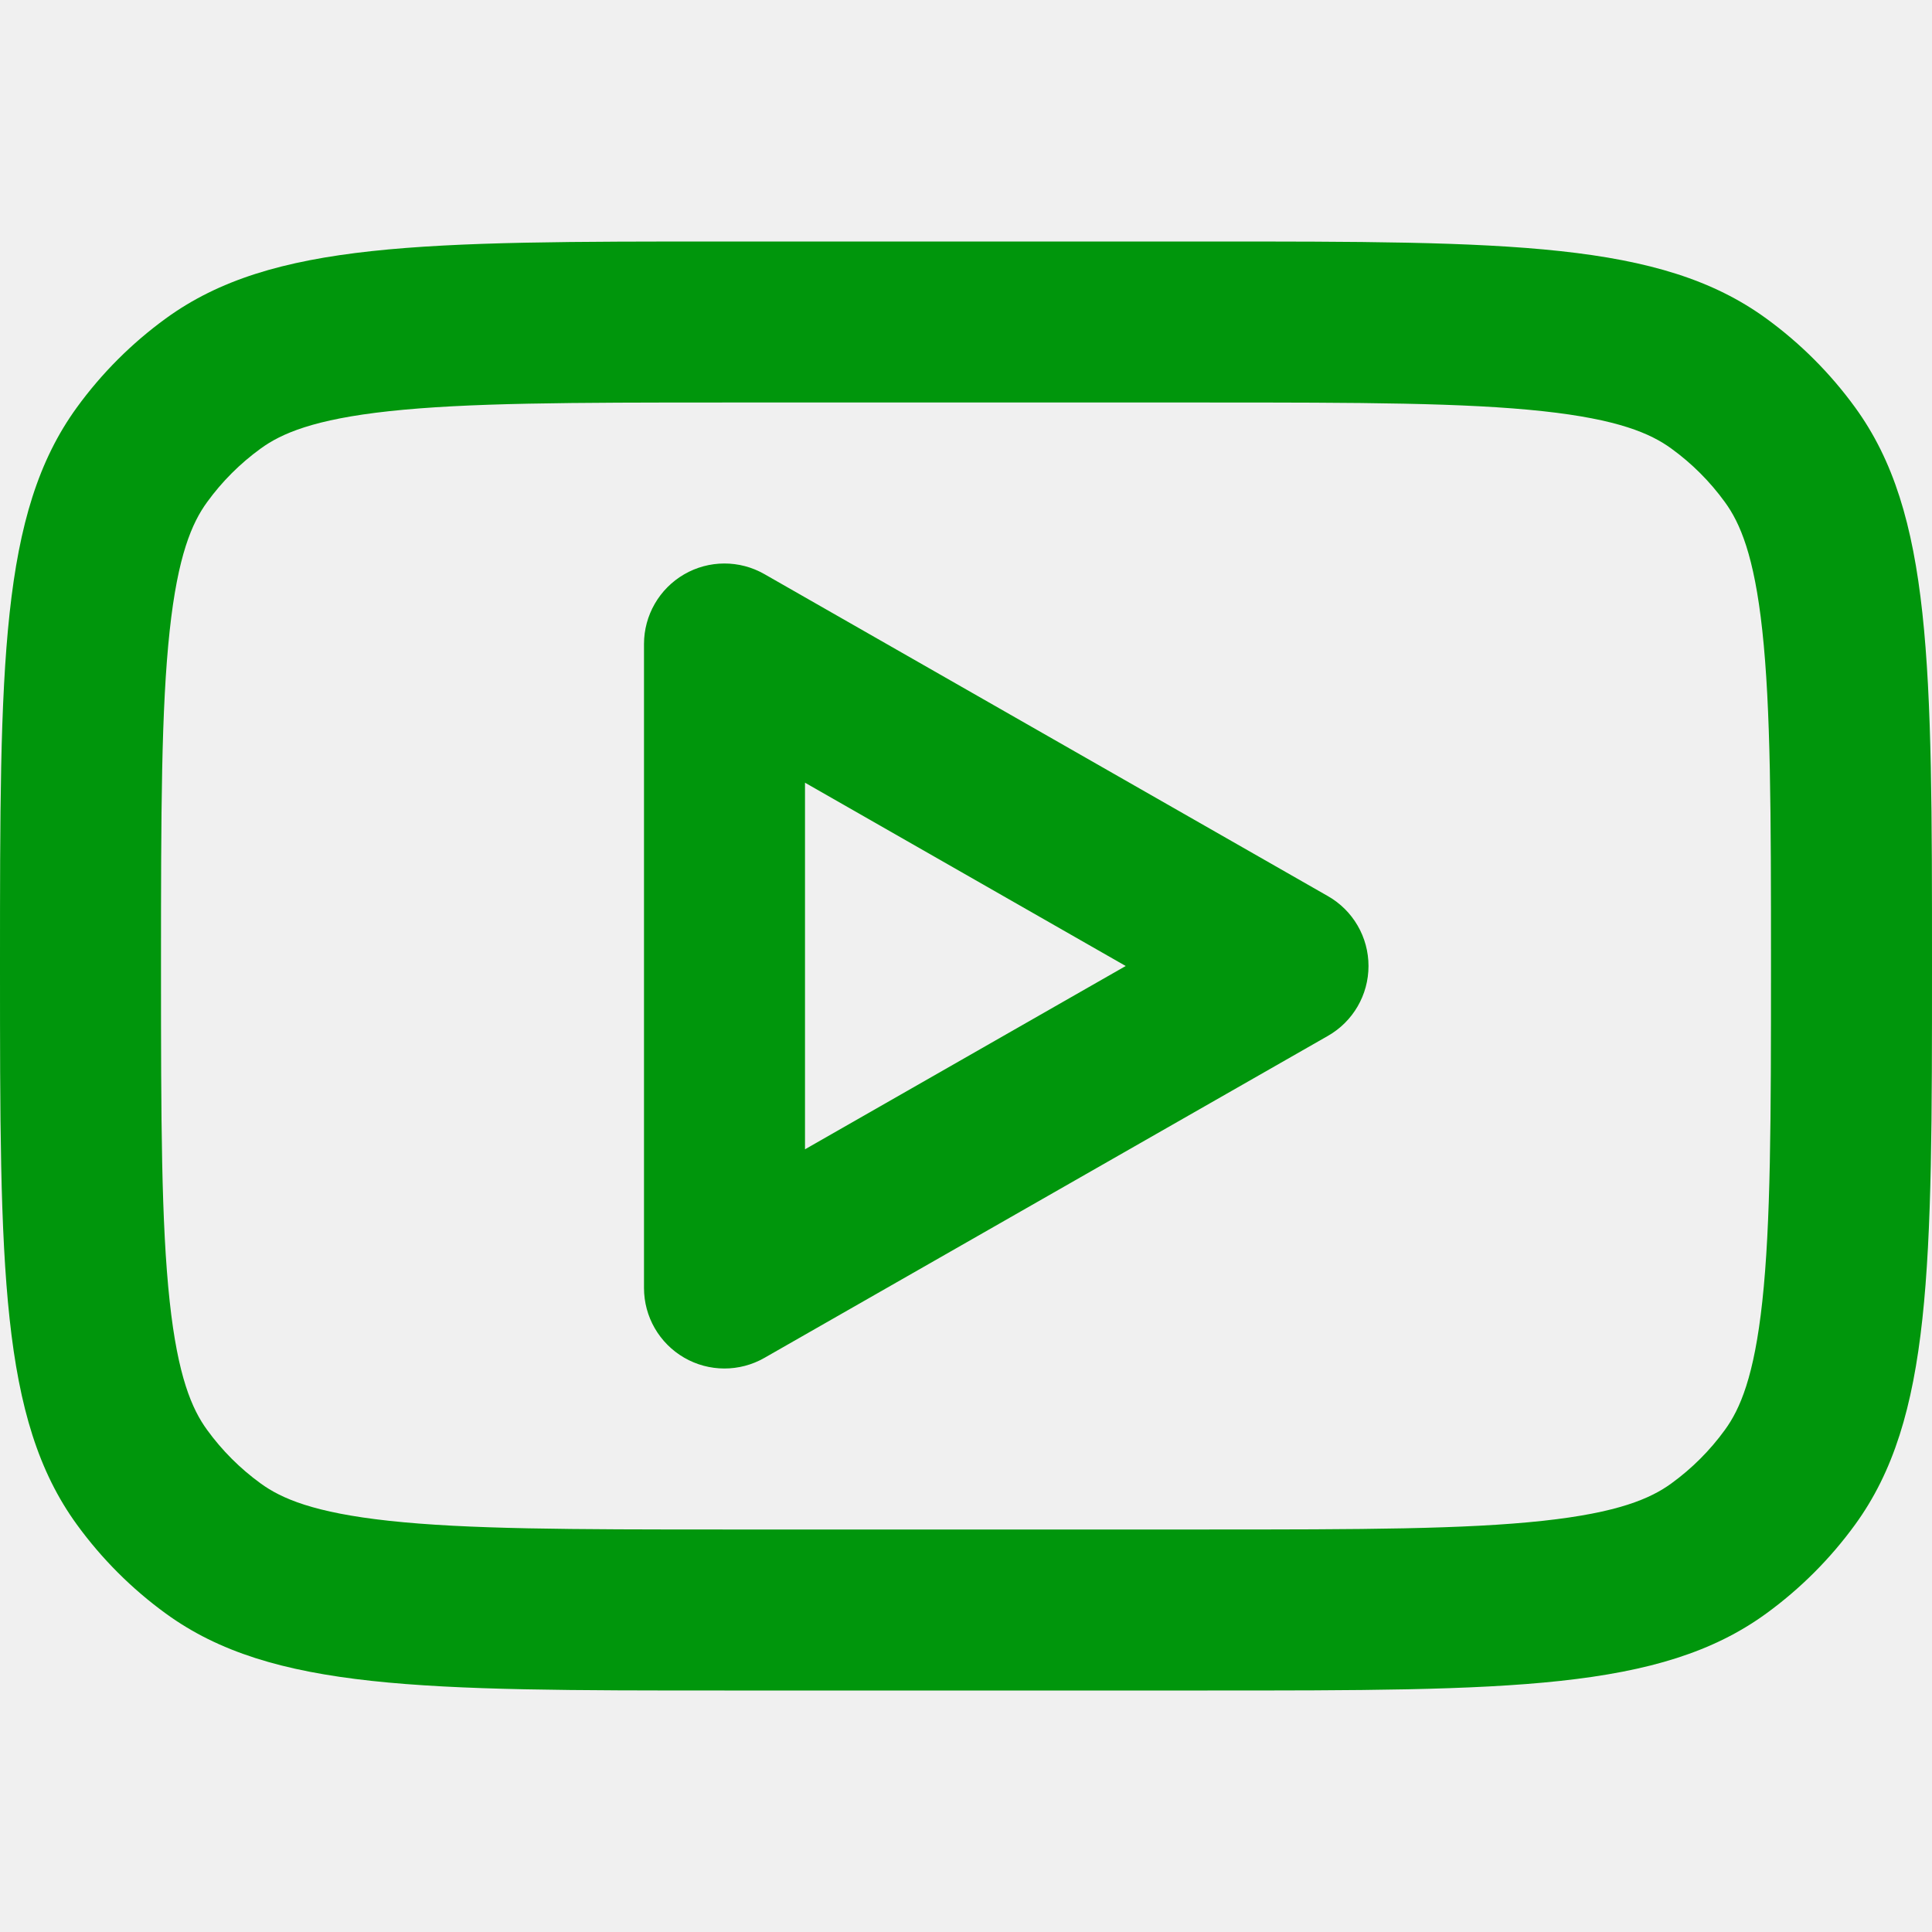
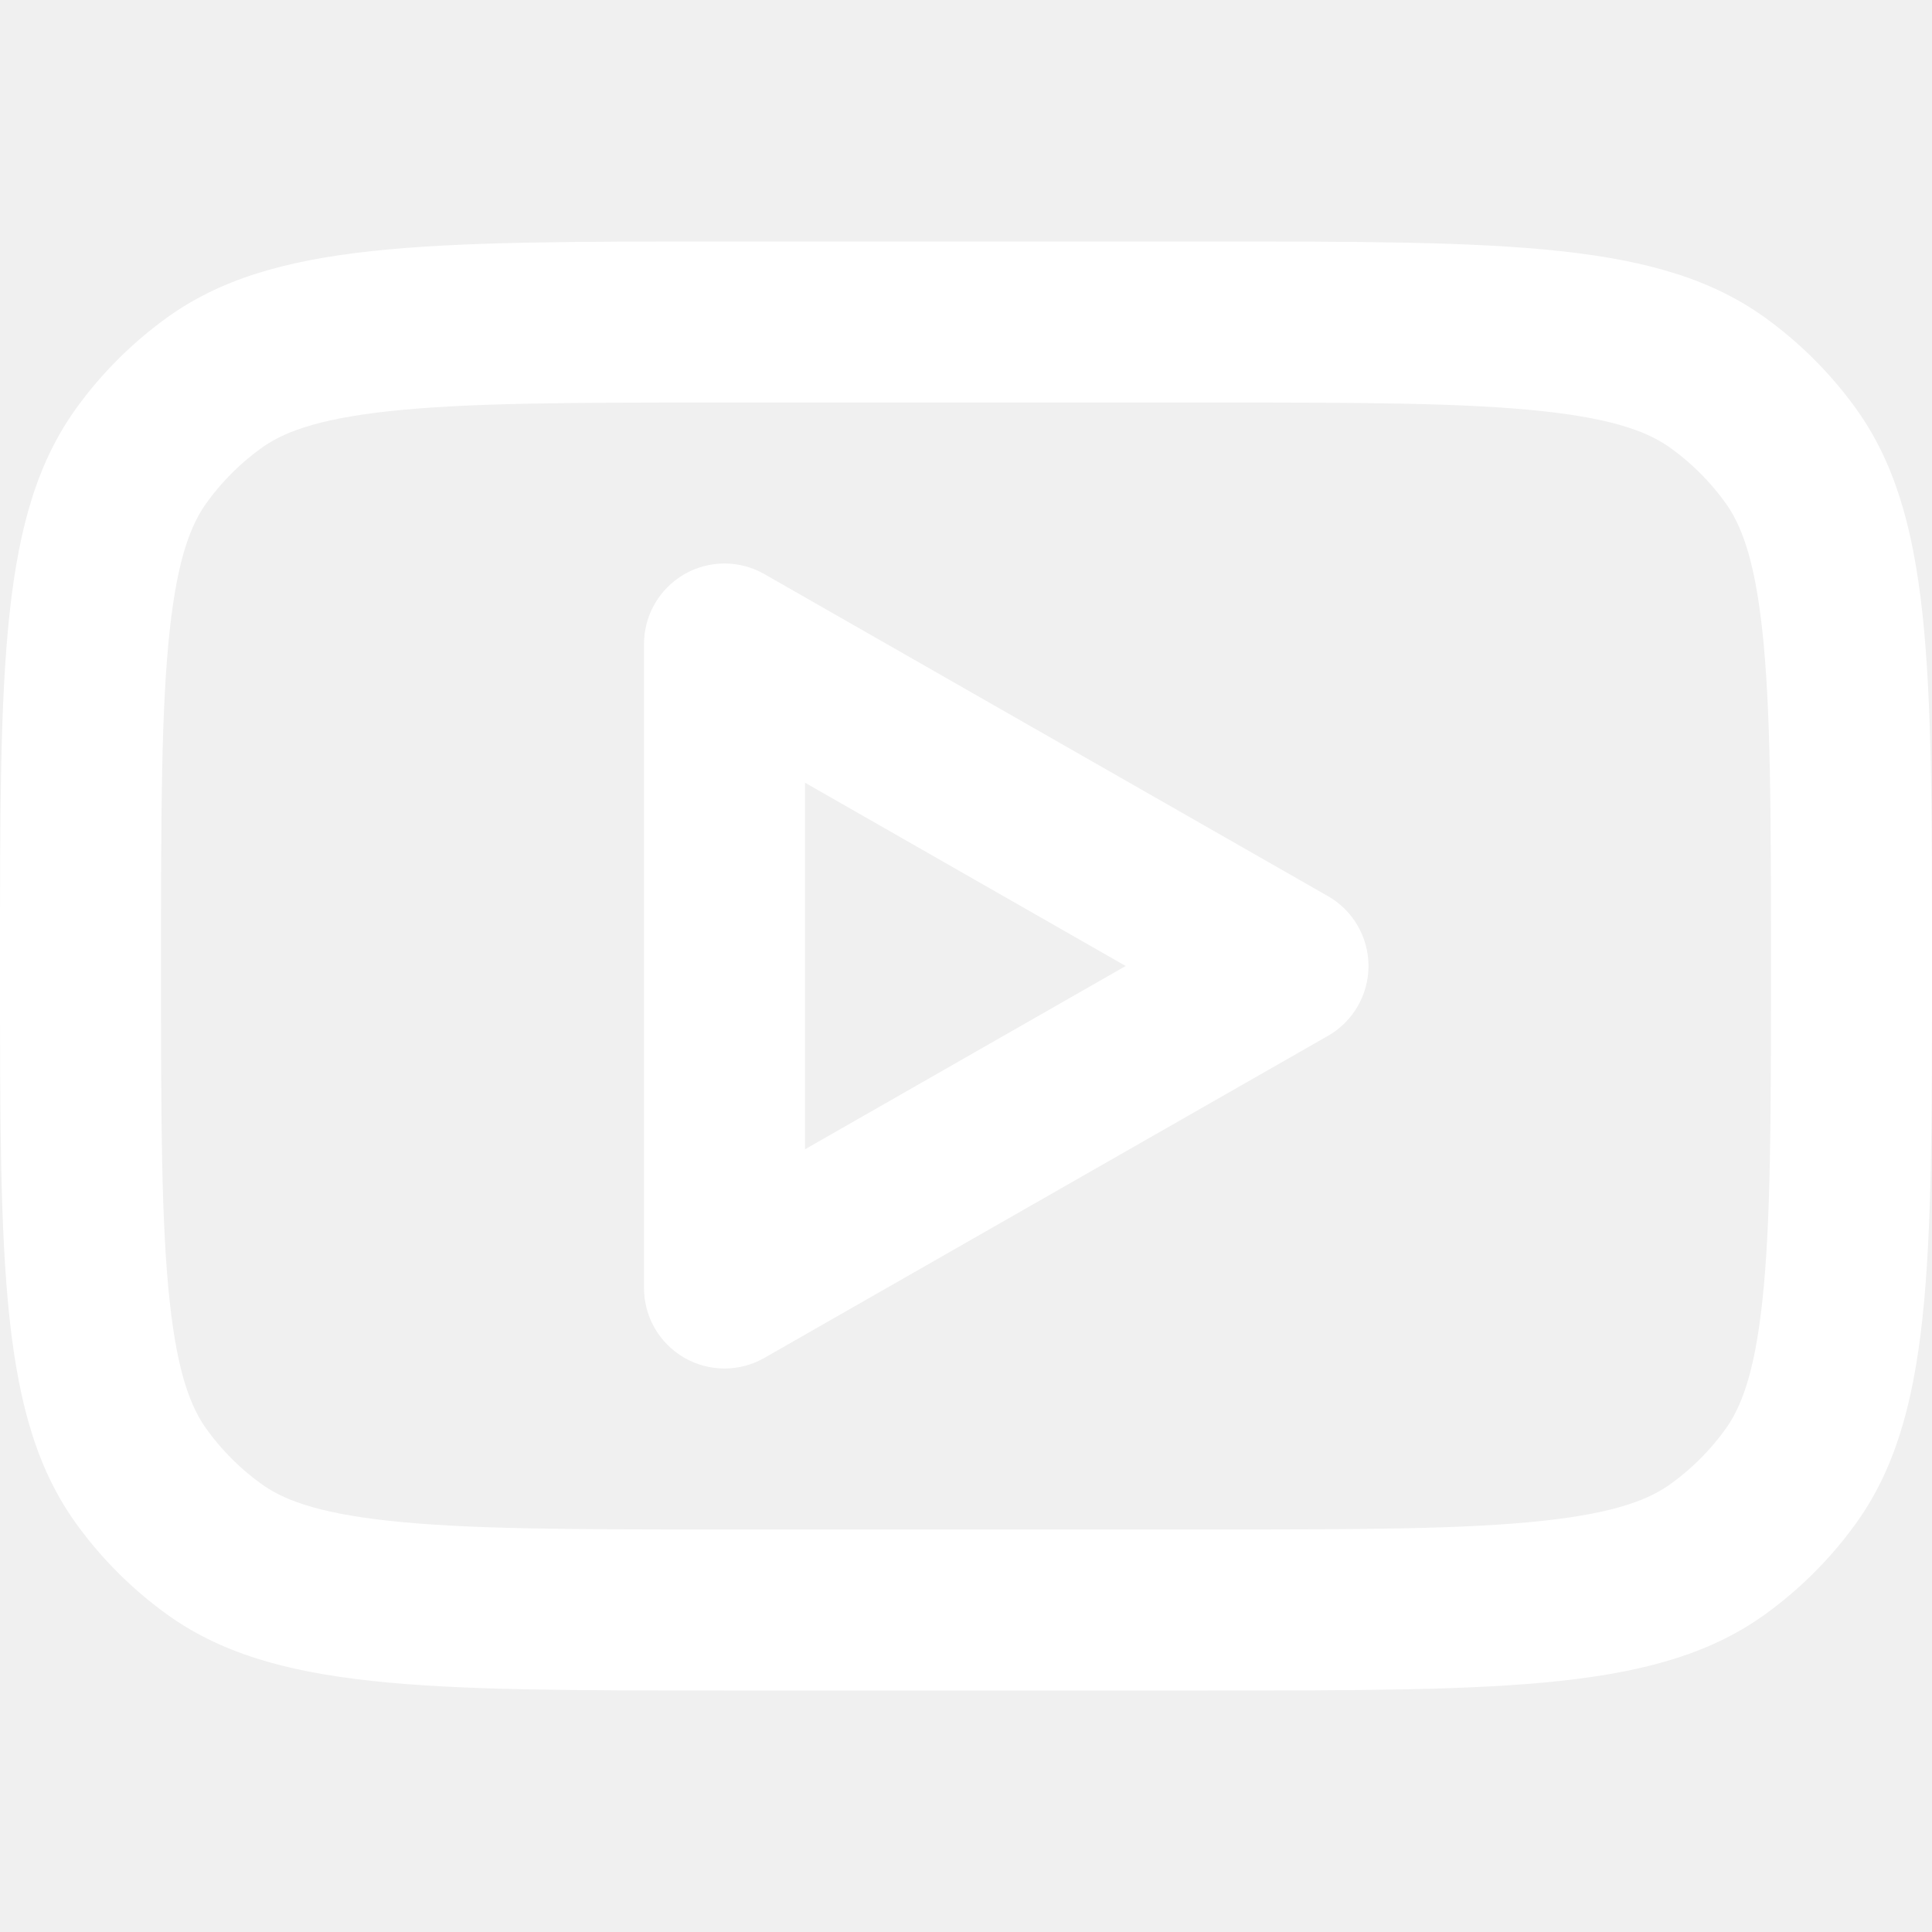
<svg xmlns="http://www.w3.org/2000/svg" viewBox="0 0 24 24" fill="none">
  <g id="SVGRepo_bgCarrier" stroke-width="0" />
  <g id="SVGRepo_tracerCarrier" stroke-linecap="round" stroke-linejoin="round" />
  <g id="SVGRepo_iconCarrier">
-     <path fill-rule="evenodd" clip-rule="evenodd" d="M9.496 7.132C9.187 6.955 8.806 6.956 8.498 7.135C8.19 7.314 8 7.644 8 8V16C8 16.357 8.19 16.686 8.498 16.865C8.806 17.044 9.187 17.045 9.496 16.868L16.496 12.868C16.808 12.69 17 12.359 17 12C17 11.641 16.808 11.31 16.496 11.132L9.496 7.132ZM13.984 12L10 14.277V9.723L13.984 12Z" fill="#00960c" />
-     <path fill-rule="evenodd" clip-rule="evenodd" d="M0 12C0 8.25 0 6.375 0.955 5.061C1.263 4.637 1.637 4.263 2.061 3.955C3.375 3 5.25 3 9 3H15C18.75 3 20.625 3 21.939 3.955C22.363 4.263 22.737 4.637 23.045 5.061C24 6.375 24 8.25 24 12C24 15.75 24 17.625 23.045 18.939C22.737 19.363 22.363 19.737 21.939 20.045C20.625 21 18.75 21 15 21H9C5.25 21 3.375 21 2.061 20.045C1.637 19.737 1.263 19.363 0.955 18.939C0 17.625 0 15.75 0 12ZM9 5H15C16.919 5 18.198 5.003 19.167 5.108C20.099 5.209 20.504 5.384 20.763 5.573C21.018 5.758 21.242 5.982 21.427 6.237C21.616 6.496 21.791 6.901 21.892 7.833C21.997 8.802 22 10.081 22 12C22 13.919 21.997 15.198 21.892 16.167C21.791 17.099 21.616 17.504 21.427 17.763C21.242 18.018 21.018 18.242 20.763 18.427C20.504 18.616 20.099 18.791 19.167 18.892C18.198 18.997 16.919 19 15 19H9C7.081 19 5.802 18.997 4.833 18.892C3.901 18.791 3.496 18.616 3.237 18.427C2.982 18.242 2.758 18.018 2.573 17.763C2.384 17.504 2.209 17.099 2.108 16.167C2.003 15.198 2 13.919 2 12C2 10.081 2.003 8.802 2.108 7.833C2.209 6.901 2.384 6.496 2.573 6.237C2.758 5.982 2.982 5.758 3.237 5.573C3.496 5.384 3.901 5.209 4.833 5.108C5.802 5.003 7.081 5 9 5Z" fill="#00960c" />
+     <path fill-rule="evenodd" clip-rule="evenodd" d="M9.496 7.132C9.187 6.955 8.806 6.956 8.498 7.135C8.19 7.314 8 7.644 8 8V16C8 16.357 8.19 16.686 8.498 16.865C8.806 17.044 9.187 17.045 9.496 16.868L16.496 12.868C16.808 12.69 17 12.359 17 12C17 11.641 16.808 11.31 16.496 11.132L9.496 7.132ZM13.984 12L10 14.277V9.723L13.984 12Z" fill="#ffffff" />
+     <path fill-rule="evenodd" clip-rule="evenodd" d="M0 12C0 8.25 0 6.375 0.955 5.061C1.263 4.637 1.637 4.263 2.061 3.955C3.375 3 5.25 3 9 3H15C18.75 3 20.625 3 21.939 3.955C22.363 4.263 22.737 4.637 23.045 5.061C24 6.375 24 8.25 24 12C24 15.75 24 17.625 23.045 18.939C22.737 19.363 22.363 19.737 21.939 20.045C20.625 21 18.75 21 15 21H9C5.25 21 3.375 21 2.061 20.045C1.637 19.737 1.263 19.363 0.955 18.939C0 17.625 0 15.75 0 12ZM9 5H15C16.919 5 18.198 5.003 19.167 5.108C20.099 5.209 20.504 5.384 20.763 5.573C21.018 5.758 21.242 5.982 21.427 6.237C21.616 6.496 21.791 6.901 21.892 7.833C21.997 8.802 22 10.081 22 12C22 13.919 21.997 15.198 21.892 16.167C21.791 17.099 21.616 17.504 21.427 17.763C21.242 18.018 21.018 18.242 20.763 18.427C20.504 18.616 20.099 18.791 19.167 18.892C18.198 18.997 16.919 19 15 19H9C7.081 19 5.802 18.997 4.833 18.892C3.901 18.791 3.496 18.616 3.237 18.427C2.982 18.242 2.758 18.018 2.573 17.763C2.384 17.504 2.209 17.099 2.108 16.167C2.003 15.198 2 13.919 2 12C2 10.081 2.003 8.802 2.108 7.833C2.209 6.901 2.384 6.496 2.573 6.237C2.758 5.982 2.982 5.758 3.237 5.573C3.496 5.384 3.901 5.209 4.833 5.108C5.802 5.003 7.081 5 9 5Z" fill="#ffffff" />
  </g>
</svg>
